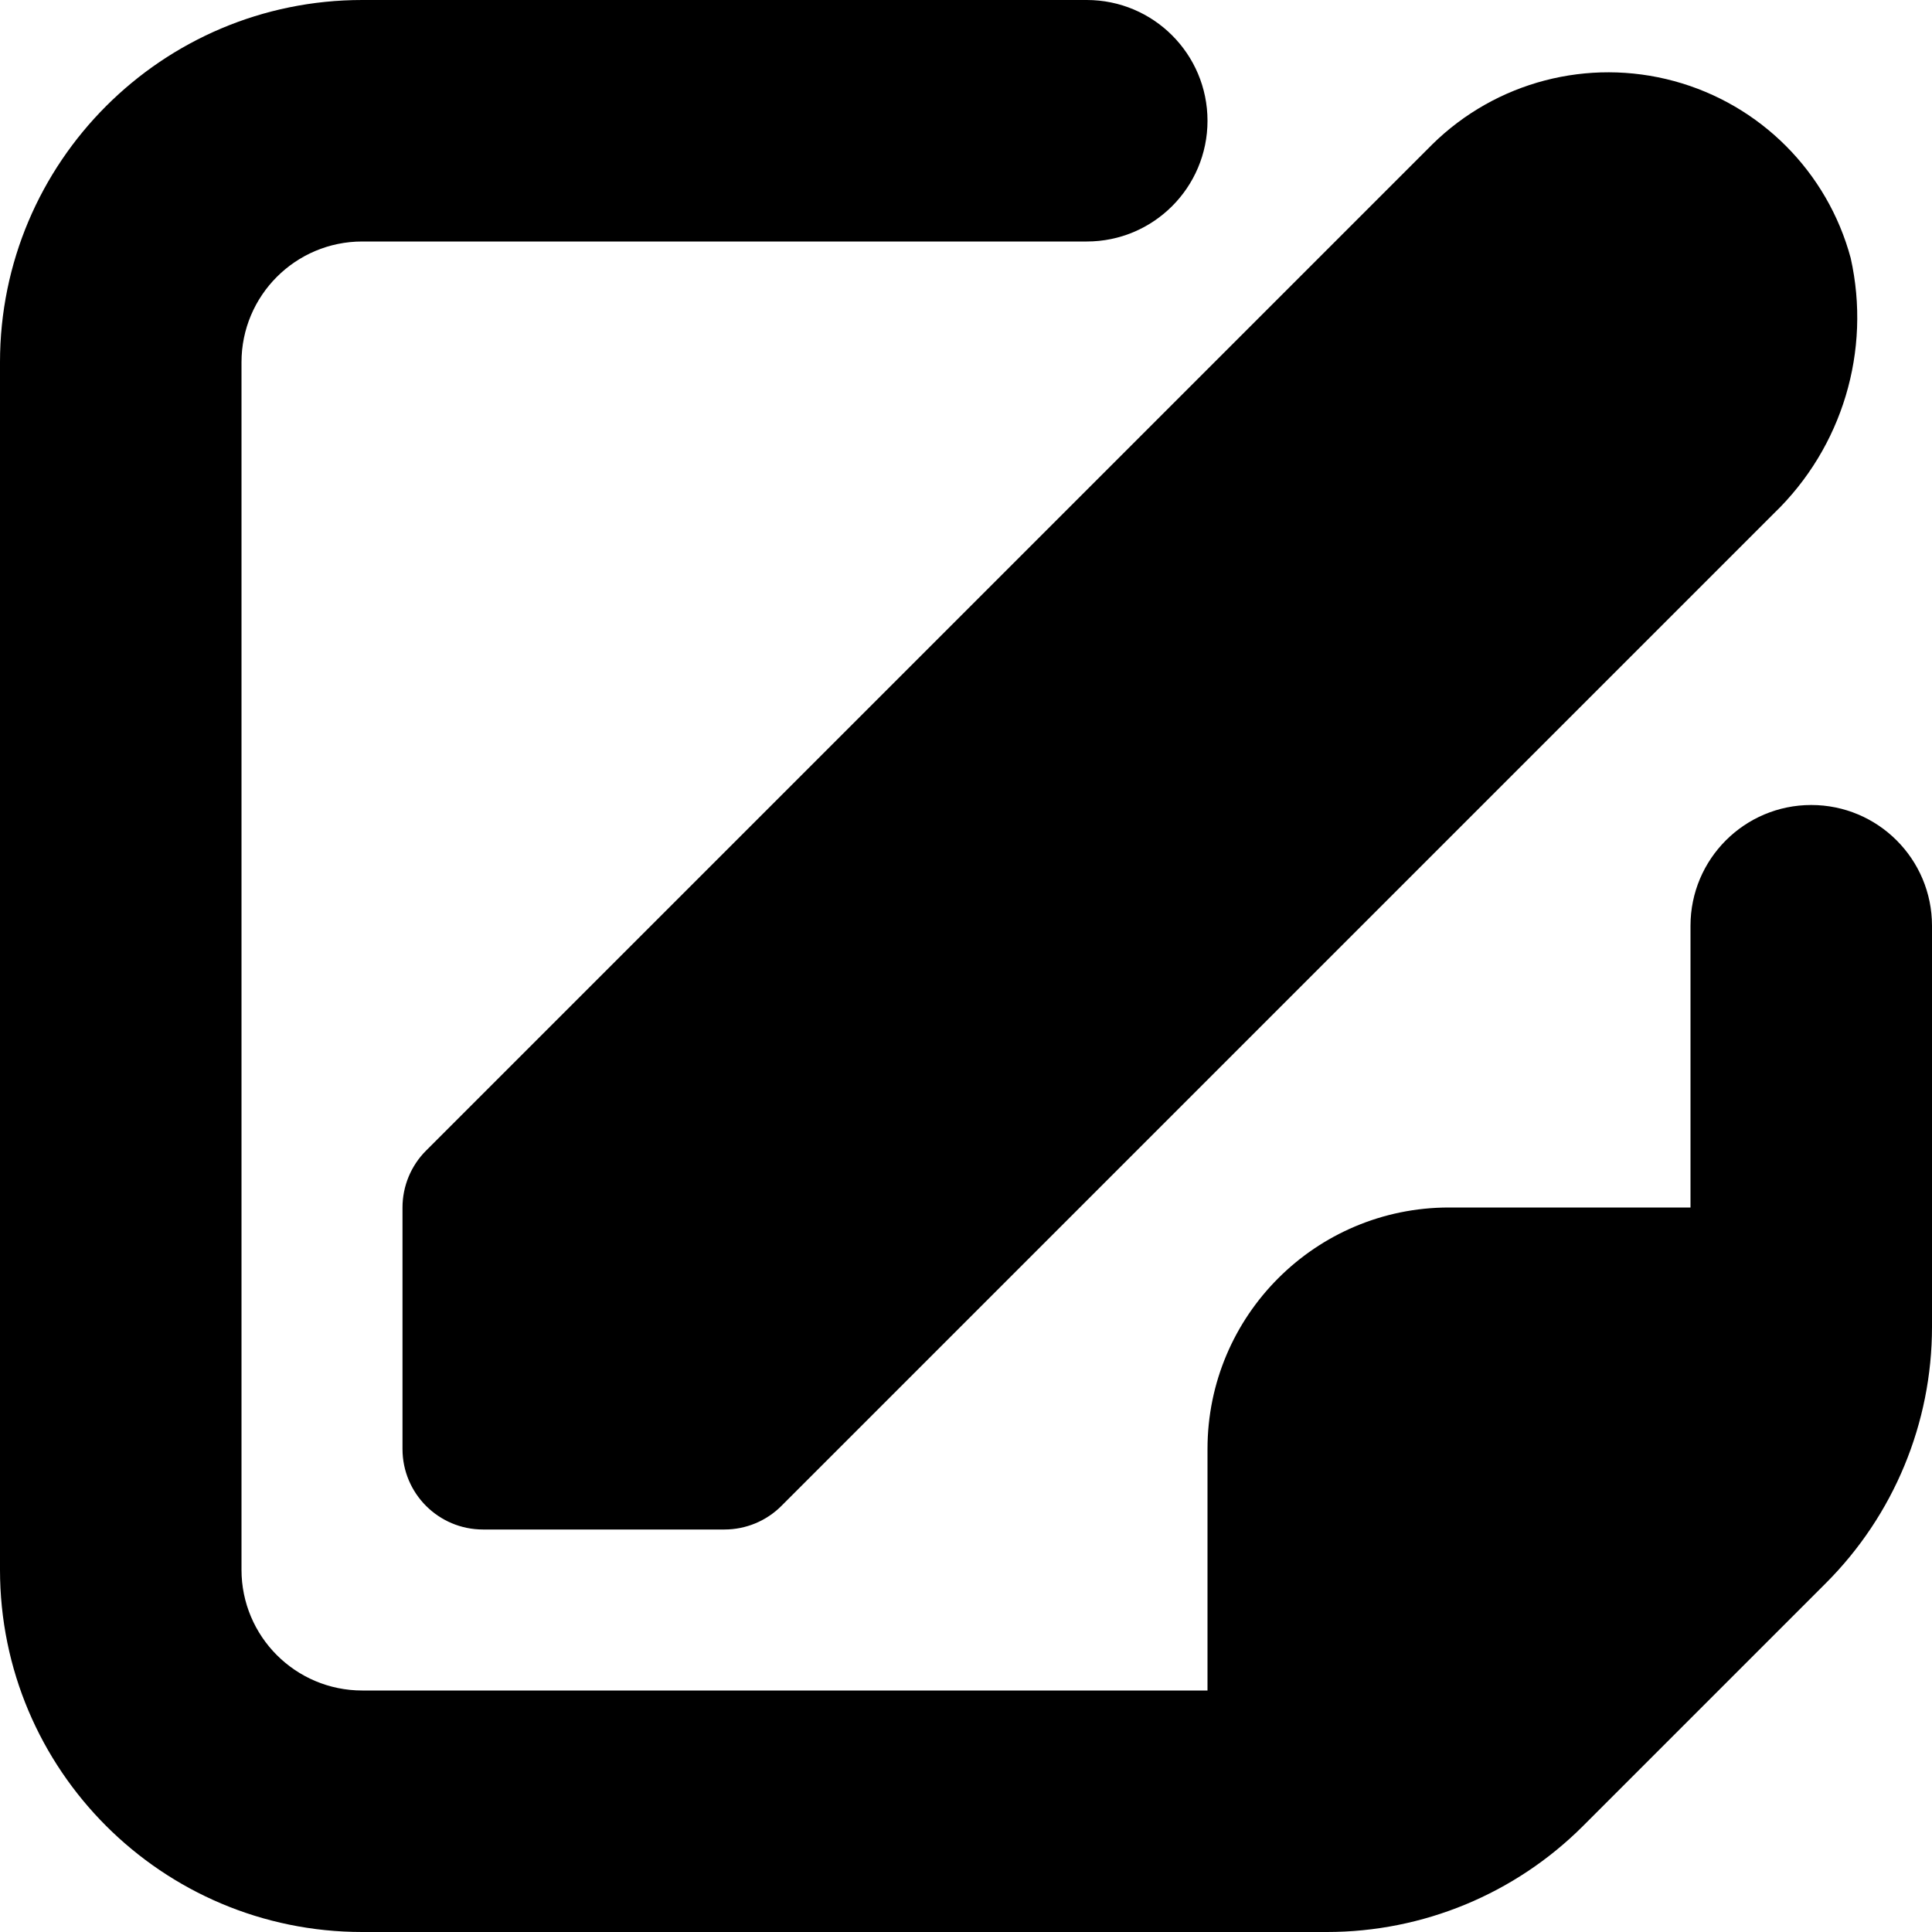
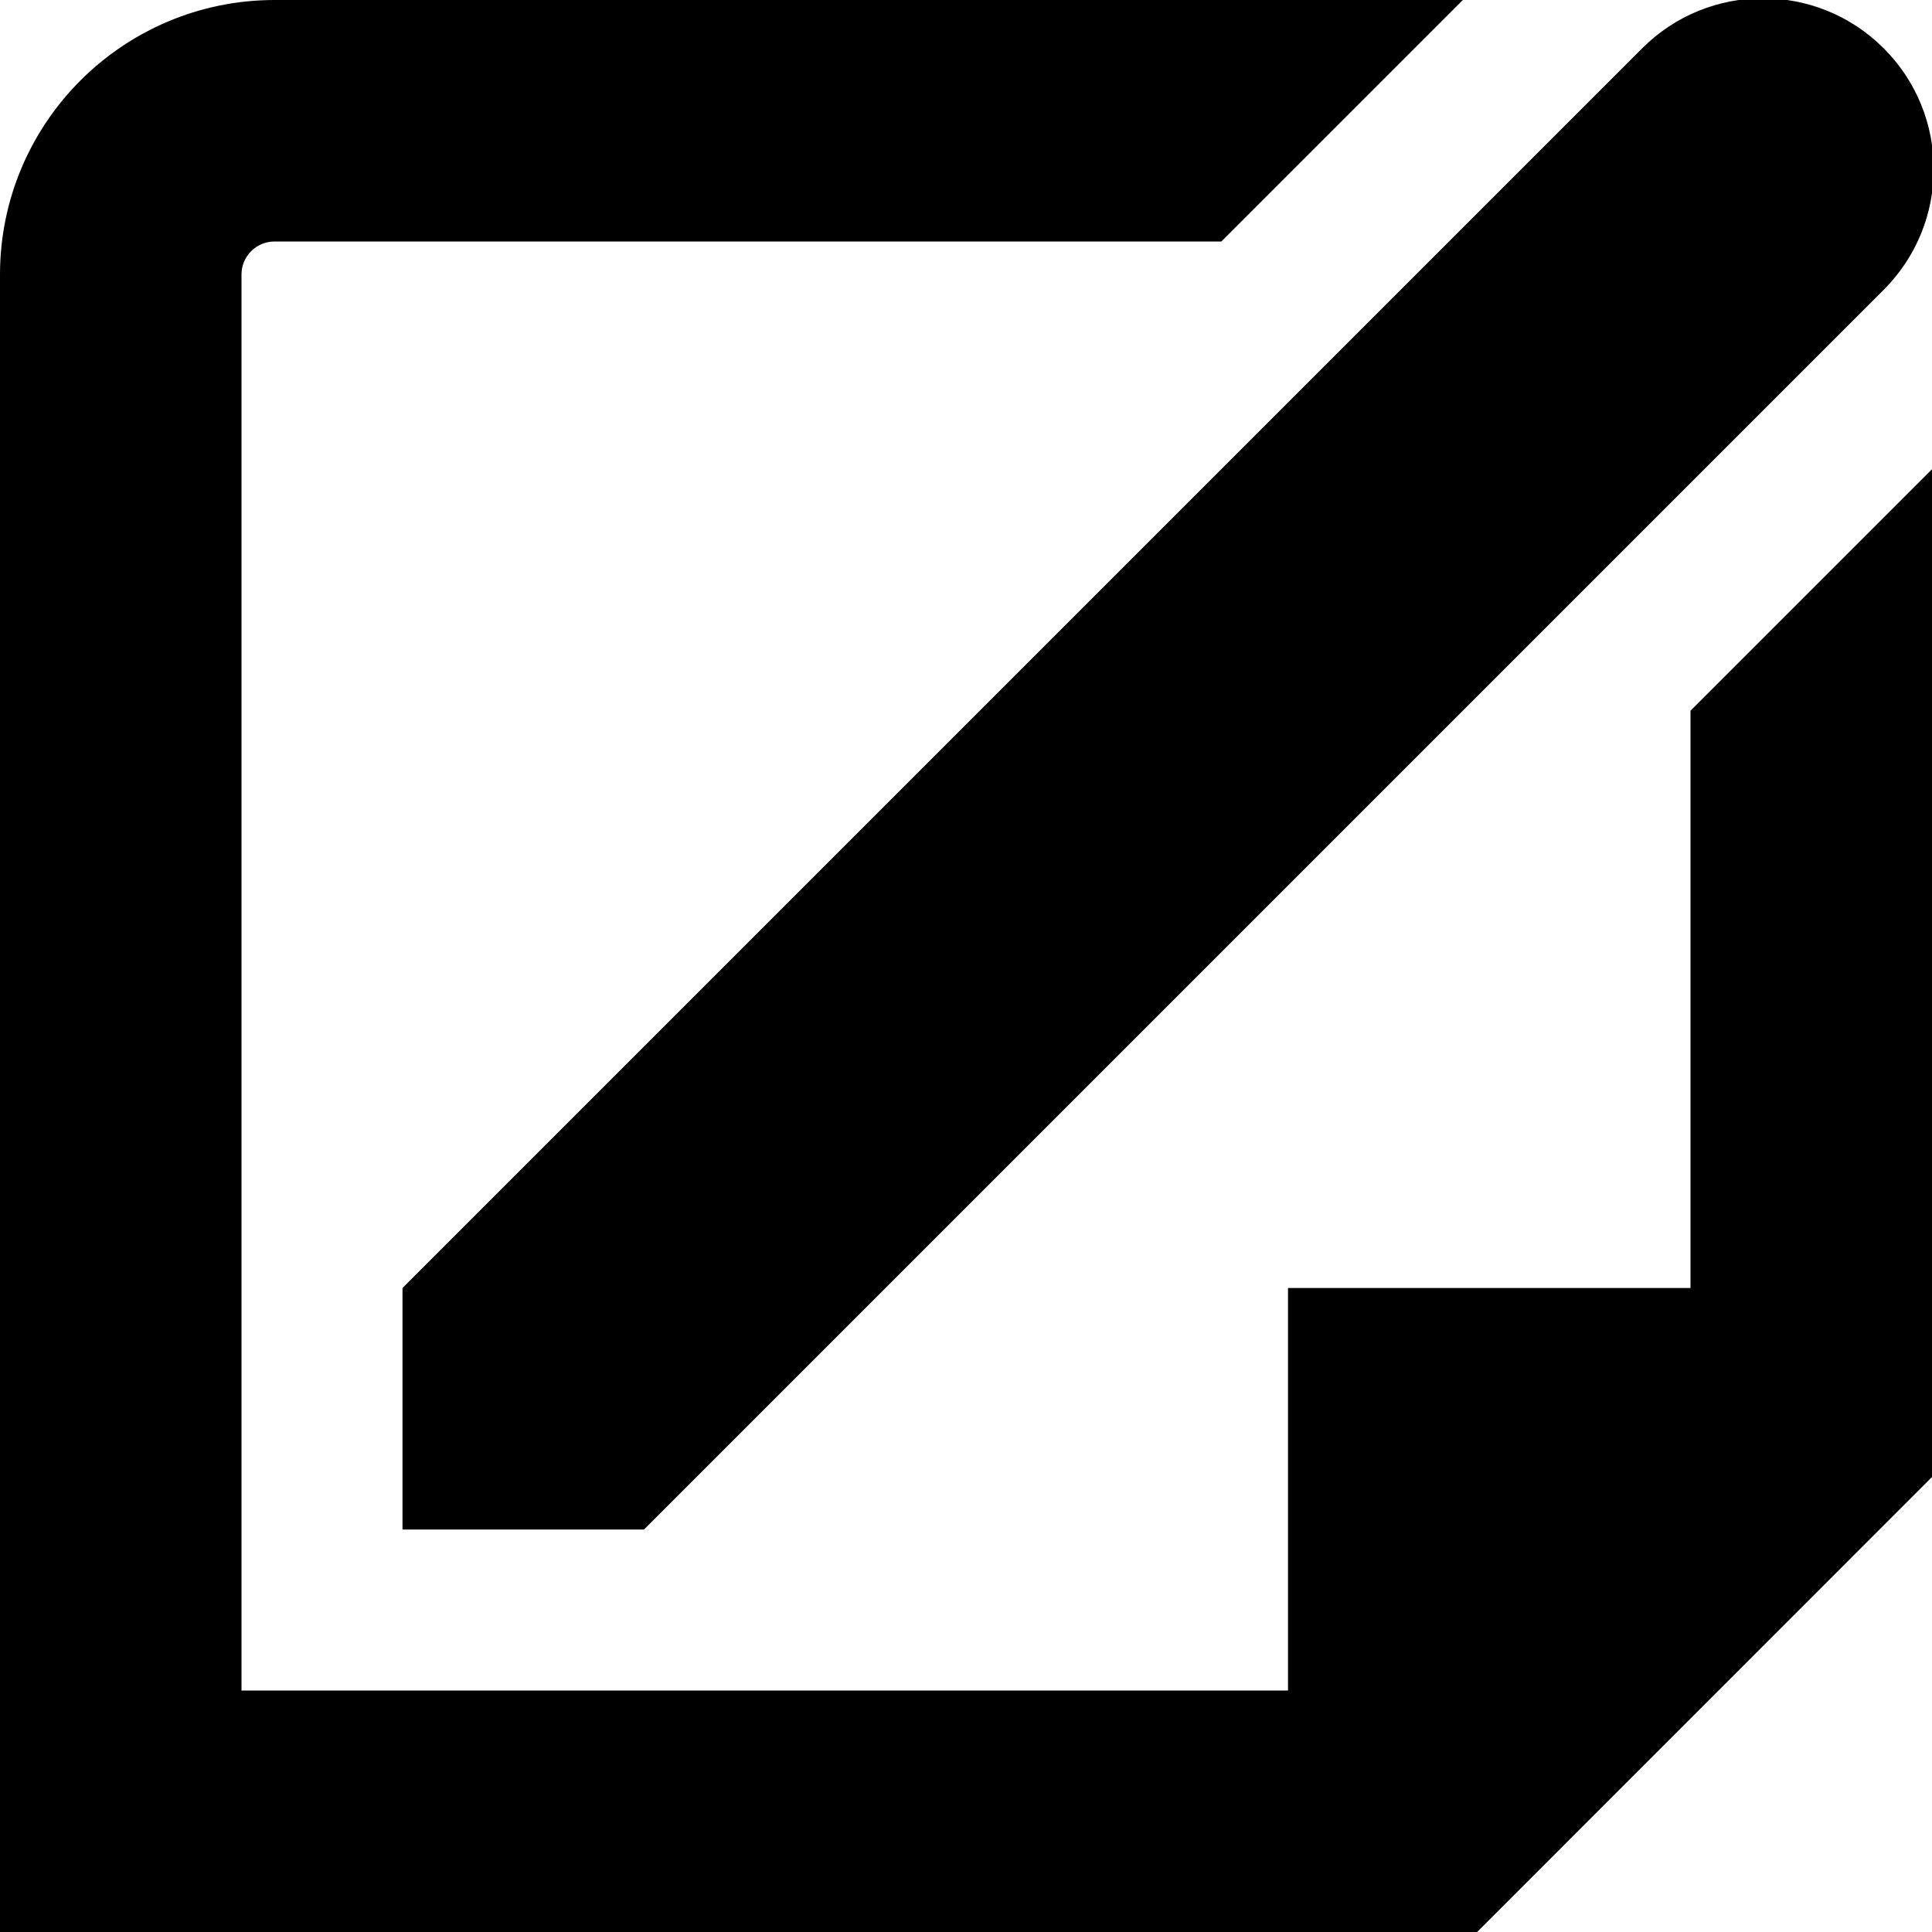
- <svg xmlns="http://www.w3.org/2000/svg" id="Bold" viewBox="0 0 24 24" width="512" height="512">
-   <path d="M21,11.5V15H18a3,3,0,0,0-3,3v3H4.5A1.5,1.5,0,0,1,3,19.5V4.5A1.5,1.5,0,0,1,4.5,3h9A1.5,1.5,0,0,0,15,1.5h0A1.5,1.5,0,0,0,13.5,0h-9A4.5,4.5,0,0,0,0,4.5v15A4.5,4.5,0,0,0,4.5,24H16.484a4.5,4.5,0,0,0,3.181-1.317l3.017-3.017A4.5,4.5,0,0,0,24,16.485V11.5A1.5,1.5,0,0,0,22.5,10h0A1.5,1.5,0,0,0,21,11.5Z" />
-   <path d="M17.793,1.793l-12.5,12.5A1,1,0,0,0,5,15v3a1,1,0,0,0,1,1H9a1,1,0,0,0,.707-.293L22.038,6.376a3.379,3.379,0,0,0,.952-3.17A3.118,3.118,0,0,0,17.793,1.793Z" />
+ <svg xmlns="http://www.w3.org/2000/svg" id="Isolation_Mode" data-name="Isolation Mode" viewBox="0 0 24 24" width="512" height="512">
+   <path d="M21,16H16v5H3V3.409A.41.41,0,0,1,3.409,3H15.172l3-3H3.409A3.413,3.413,0,0,0,0,3.409V24H18.349L24,18.348V5.829l-3,3Z" />
+   <path d="M5,19H8L23.4,3.6a2.121,2.121,0,0,0-3-3L5,16Z" />
</svg>
